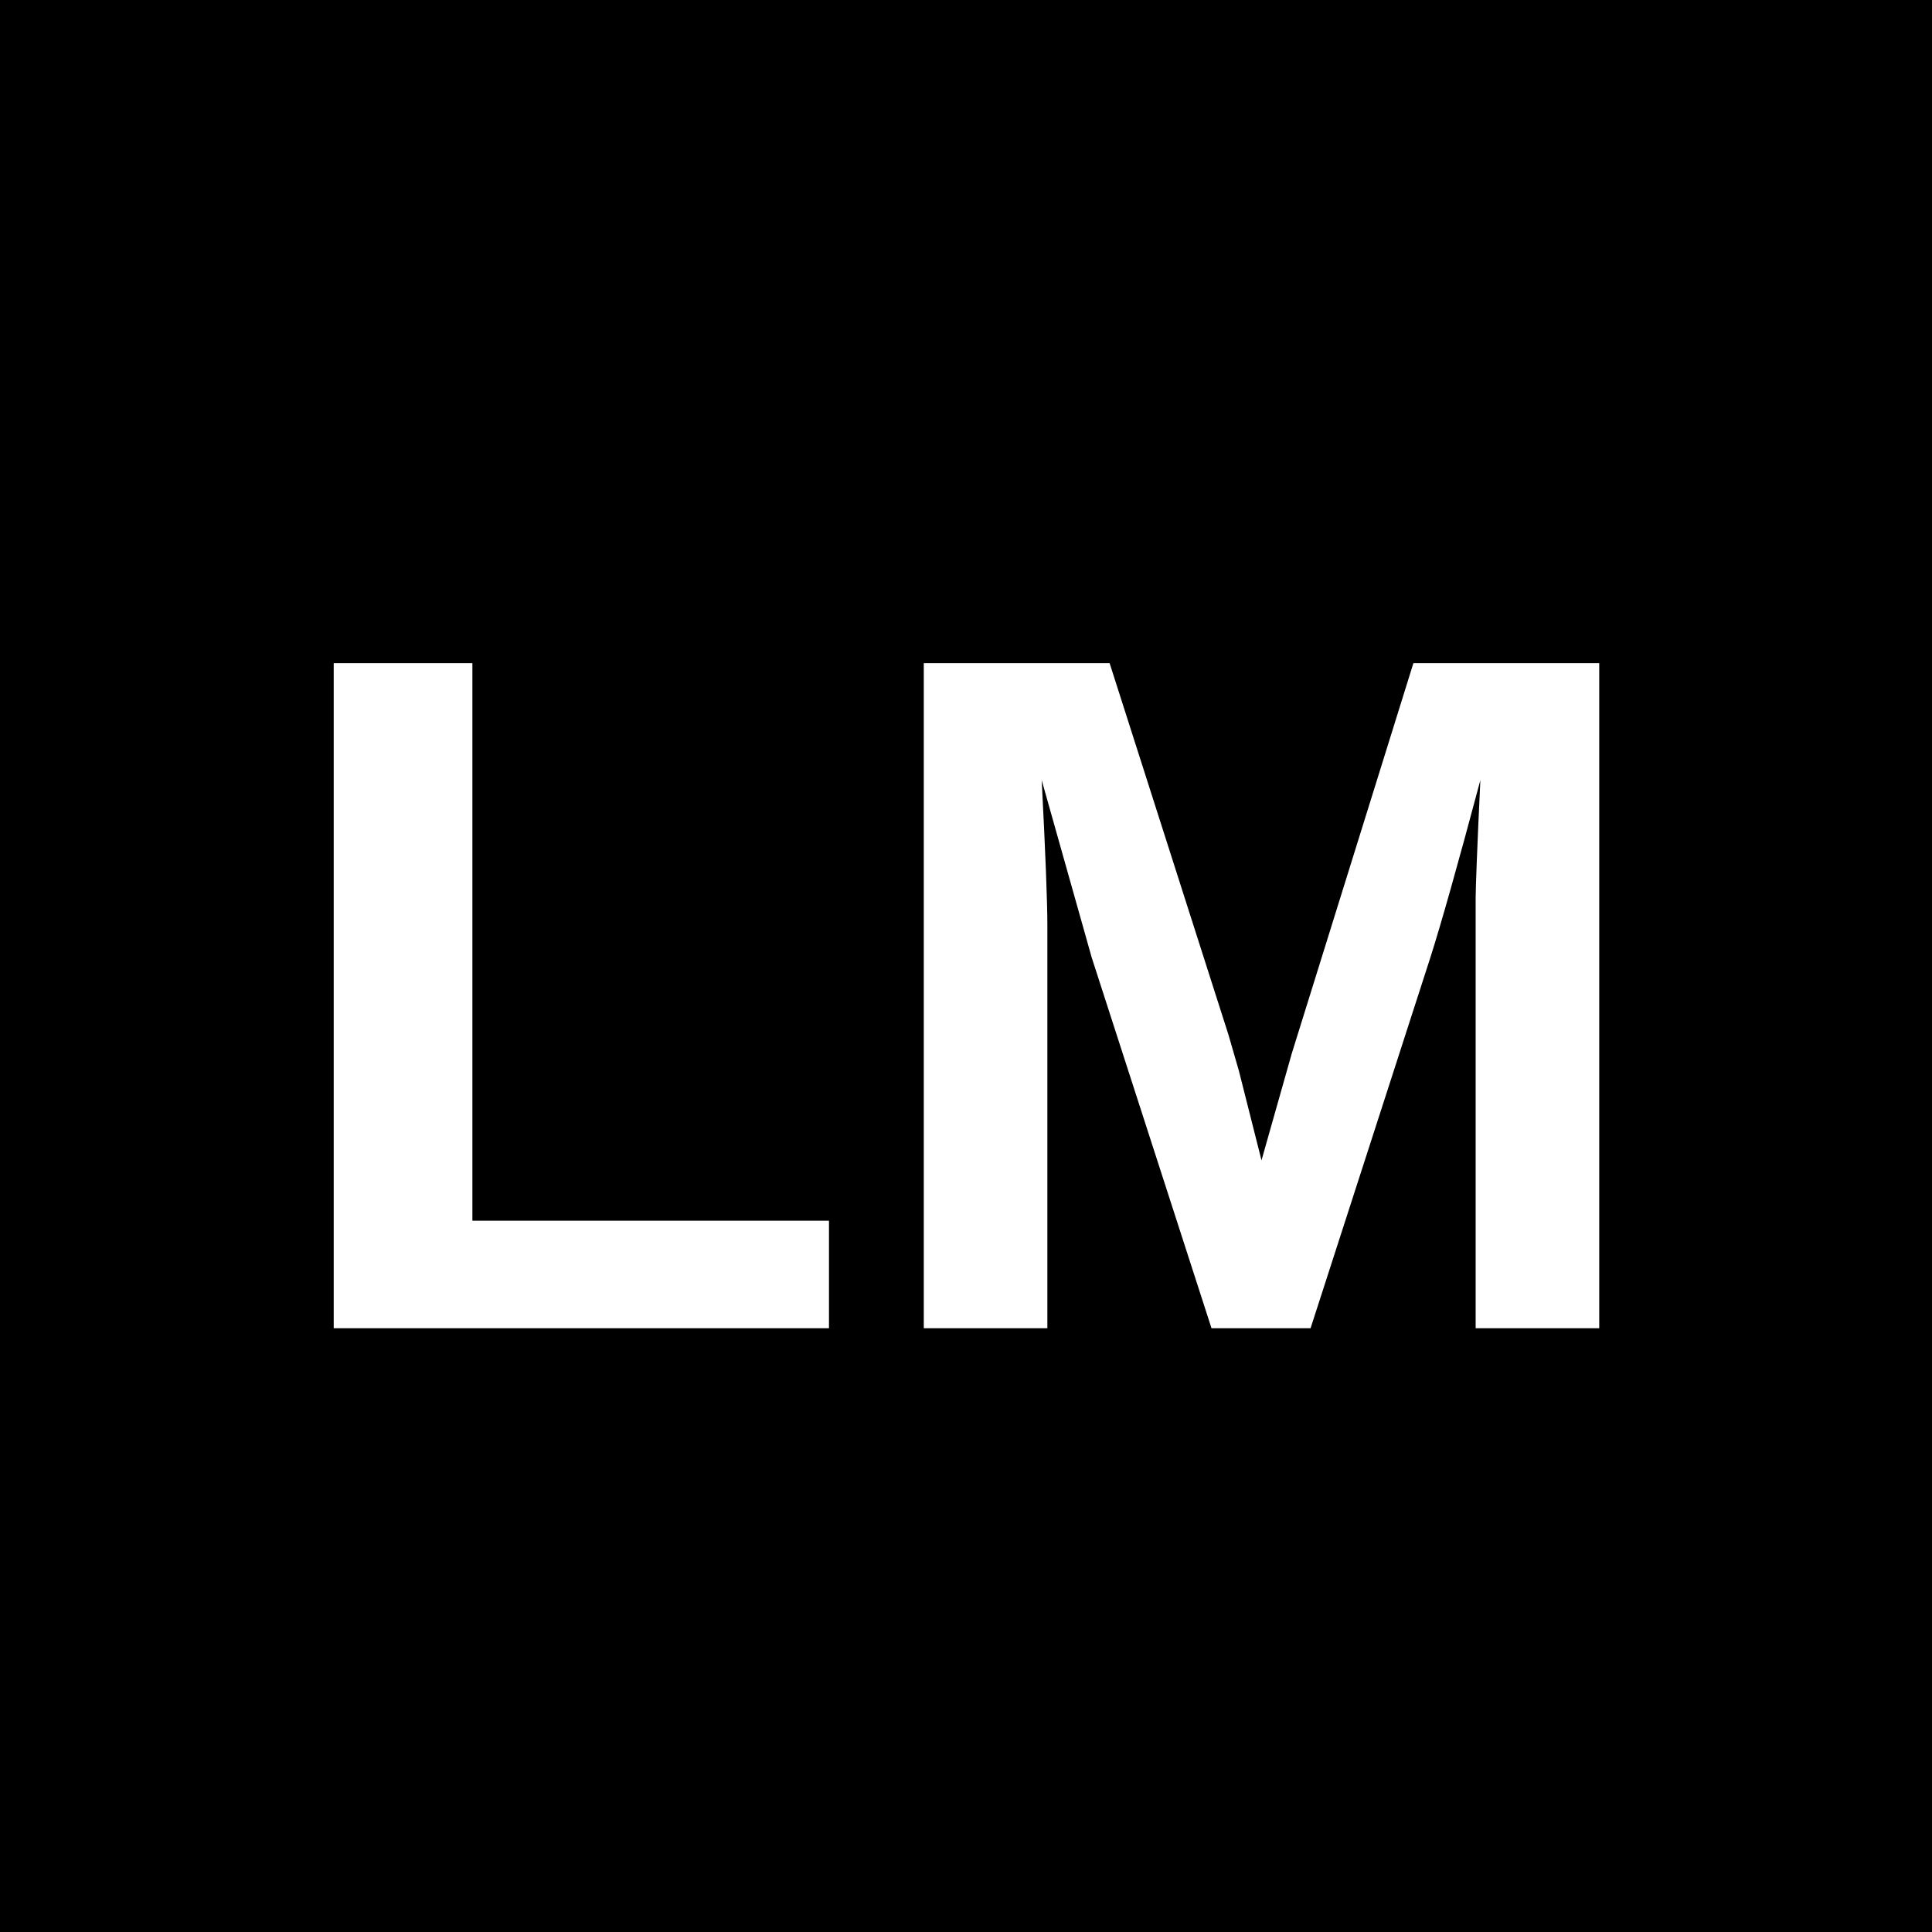
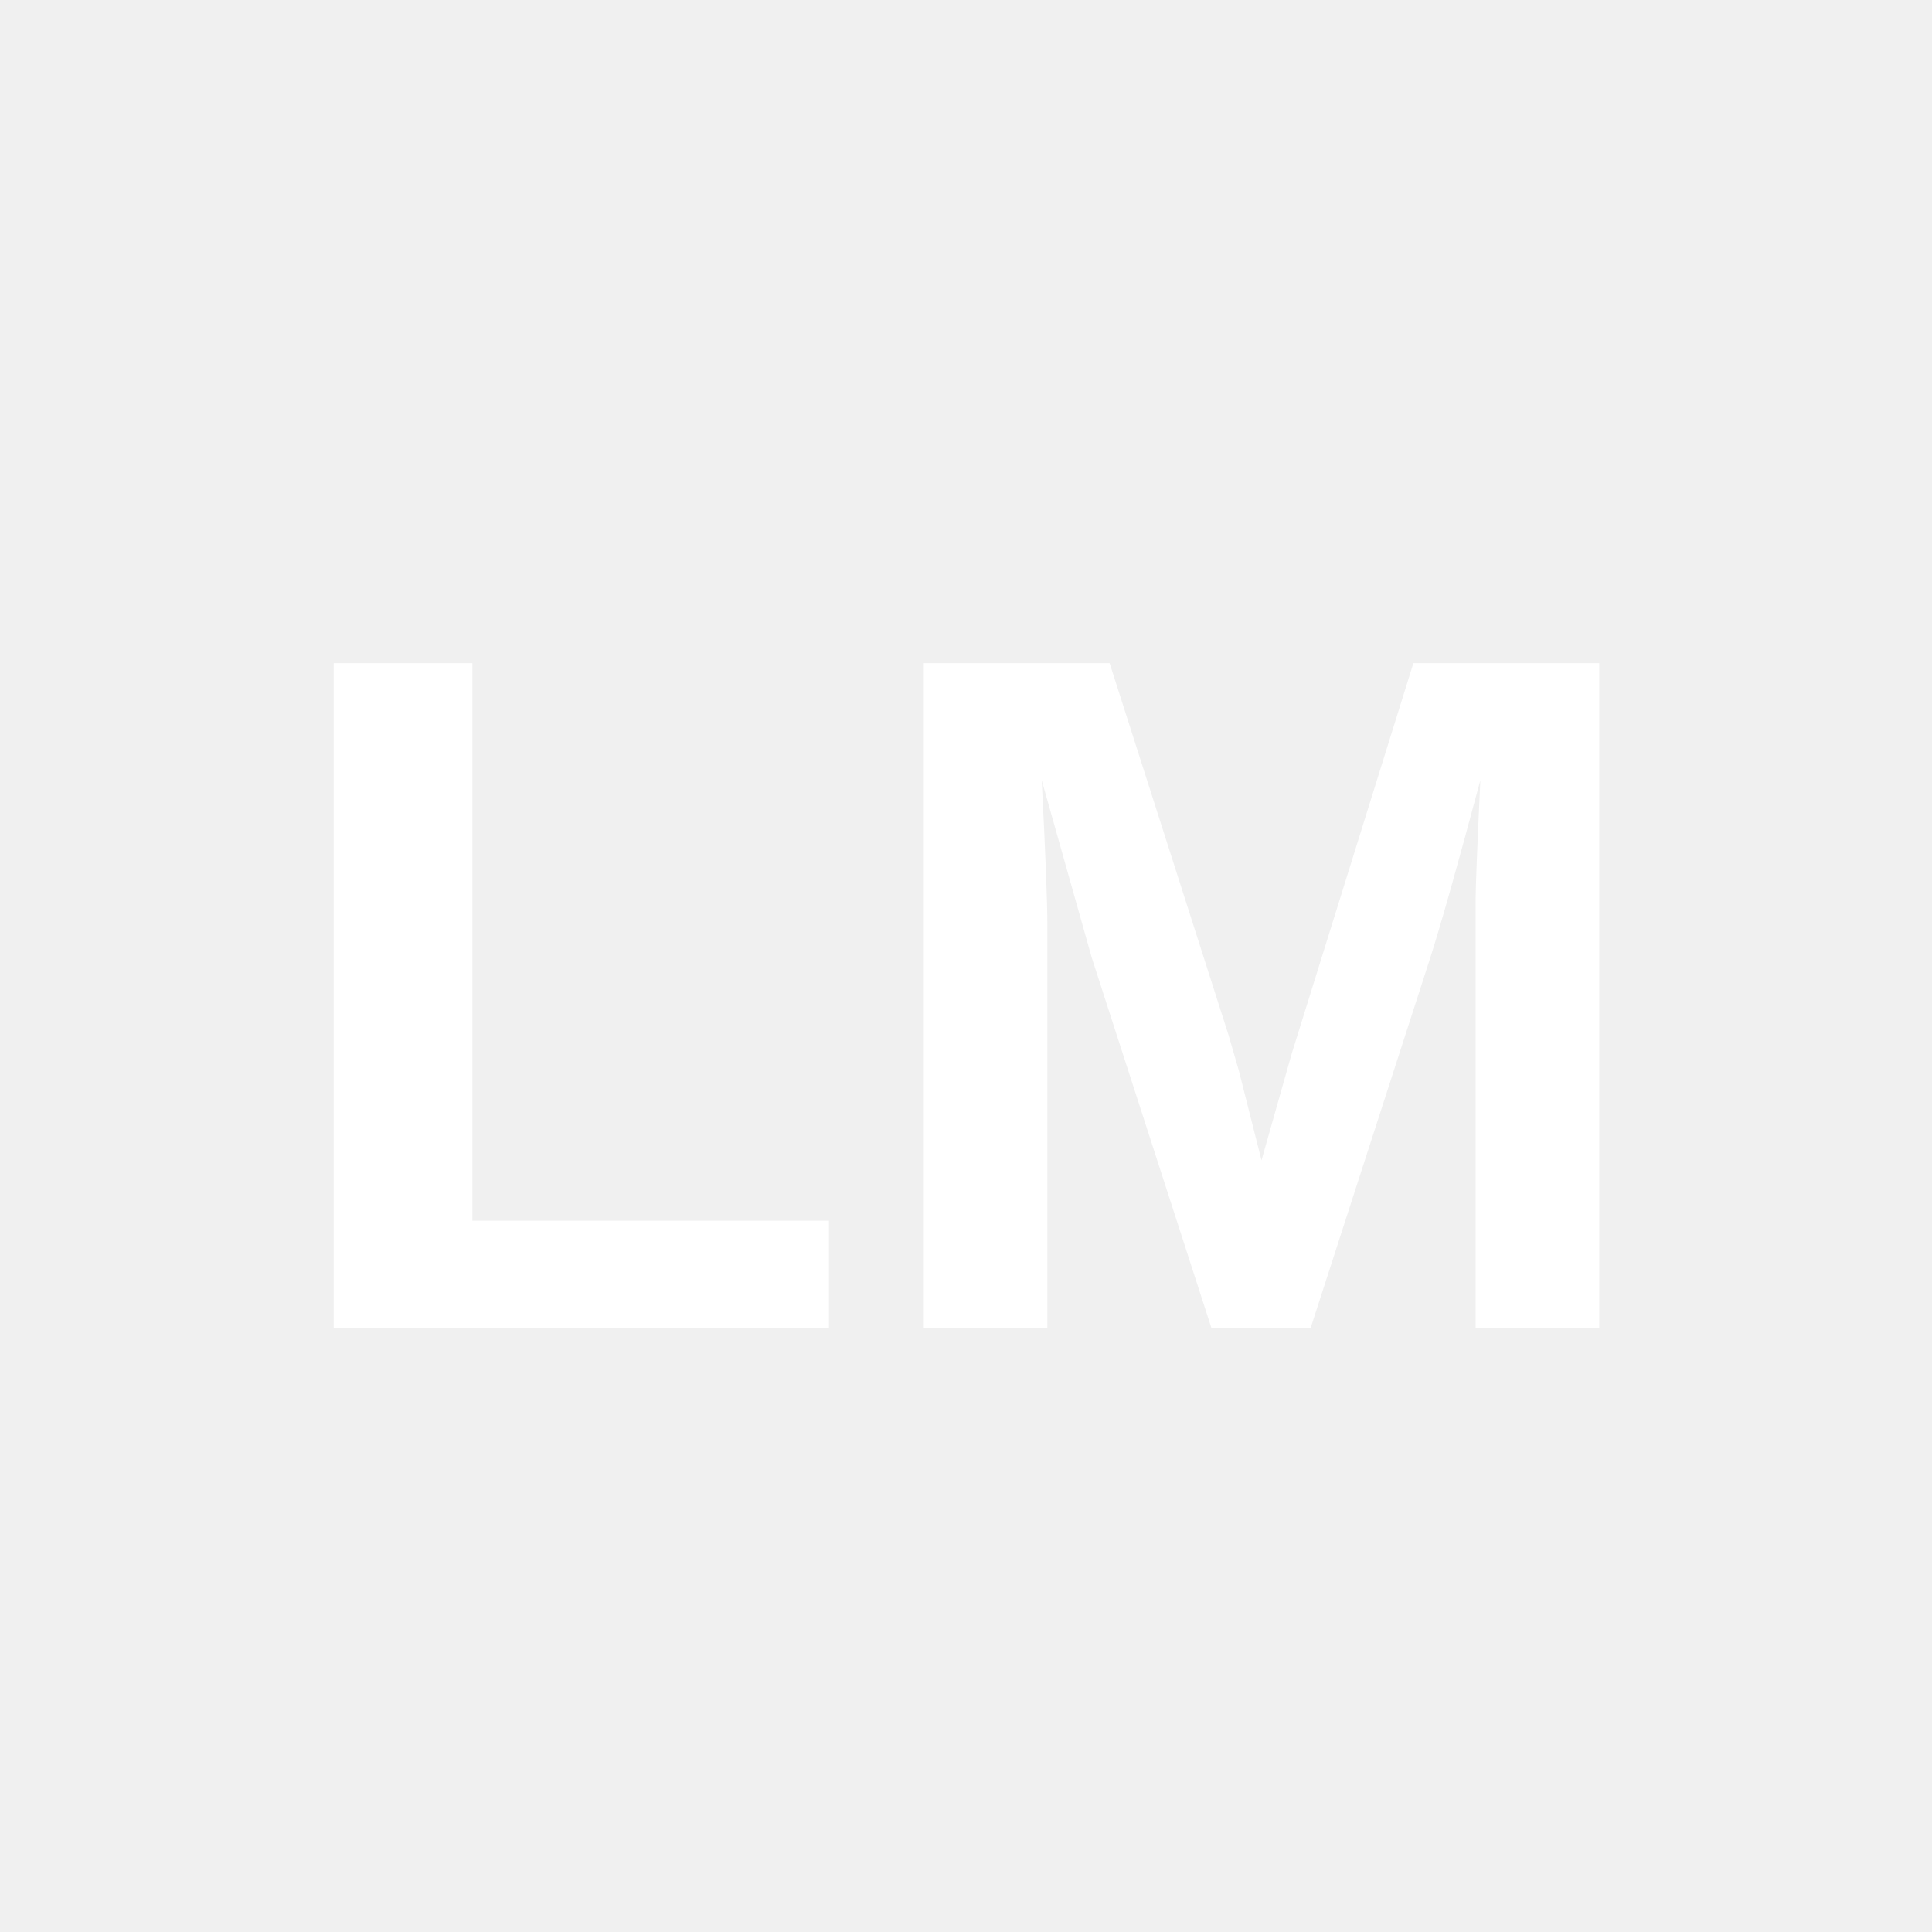
<svg xmlns="http://www.w3.org/2000/svg" viewBox="0 0 32 32" width="32" height="32">
-   <rect width="32" height="32" fill="#000000" />
  <text x="16" y="22" font-family="Arial, sans-serif" font-size="16" font-weight="bold" text-anchor="middle" fill="#ffffff">LM</text>
</svg>
